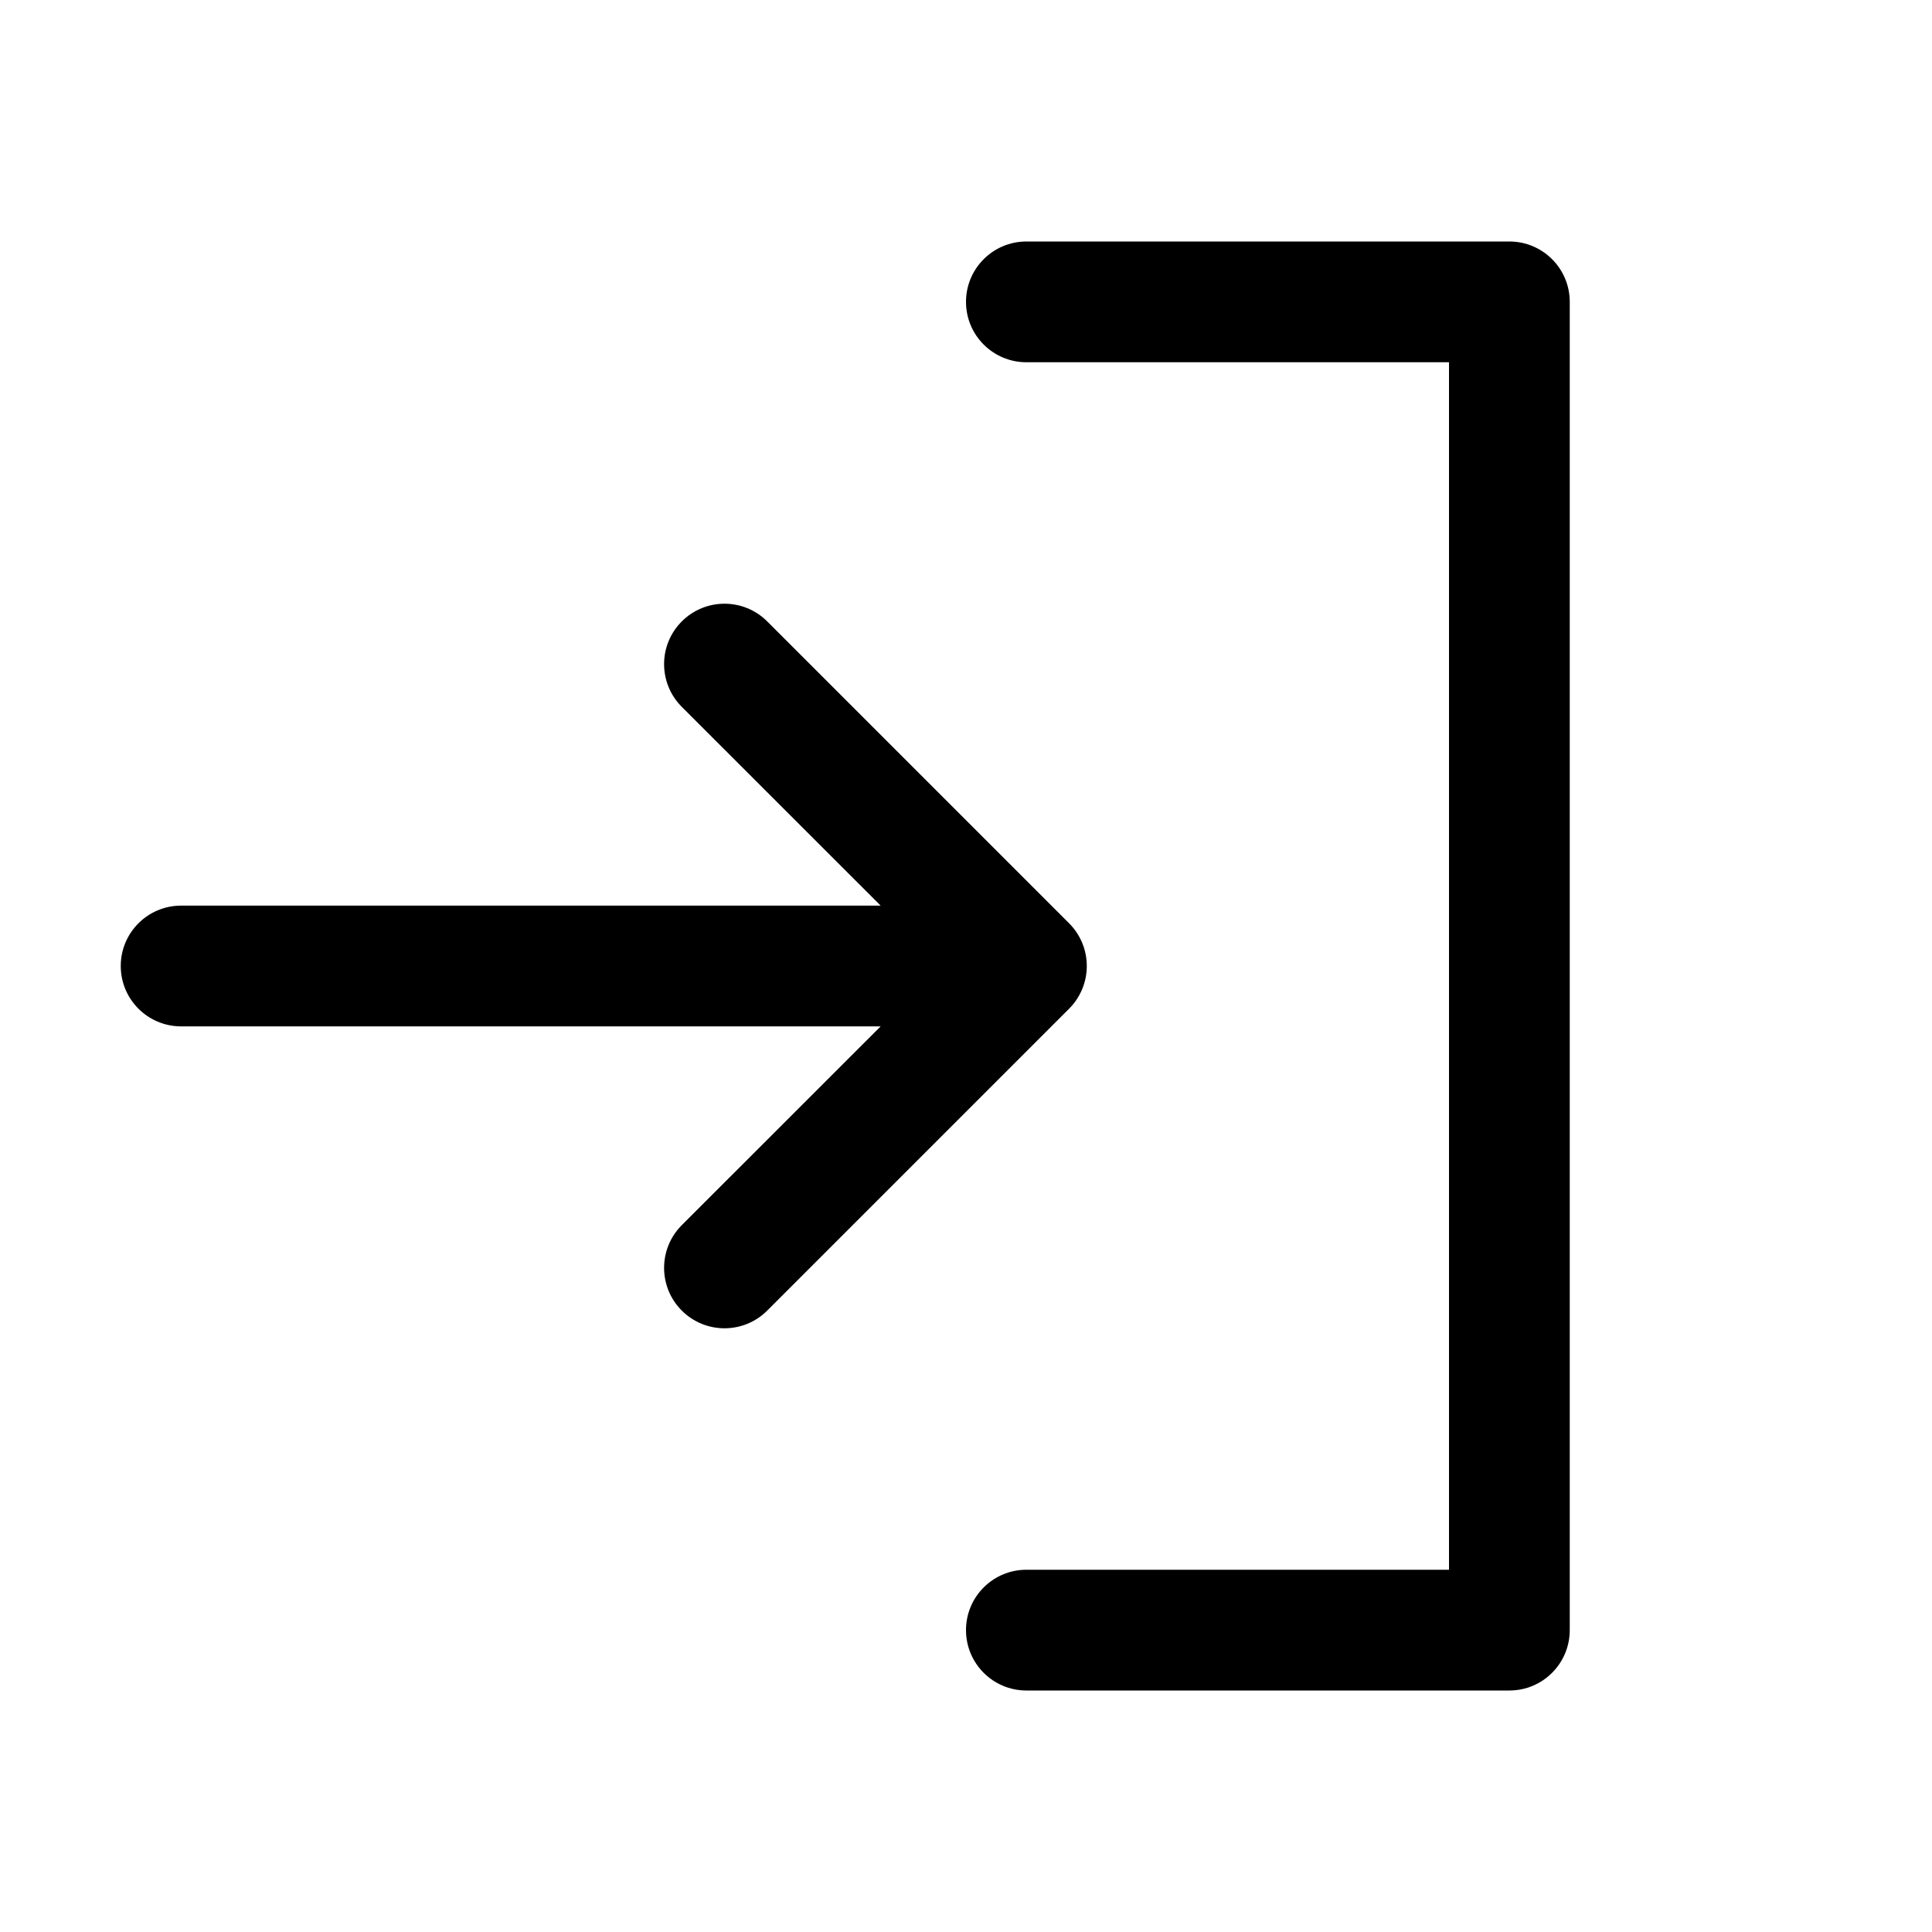
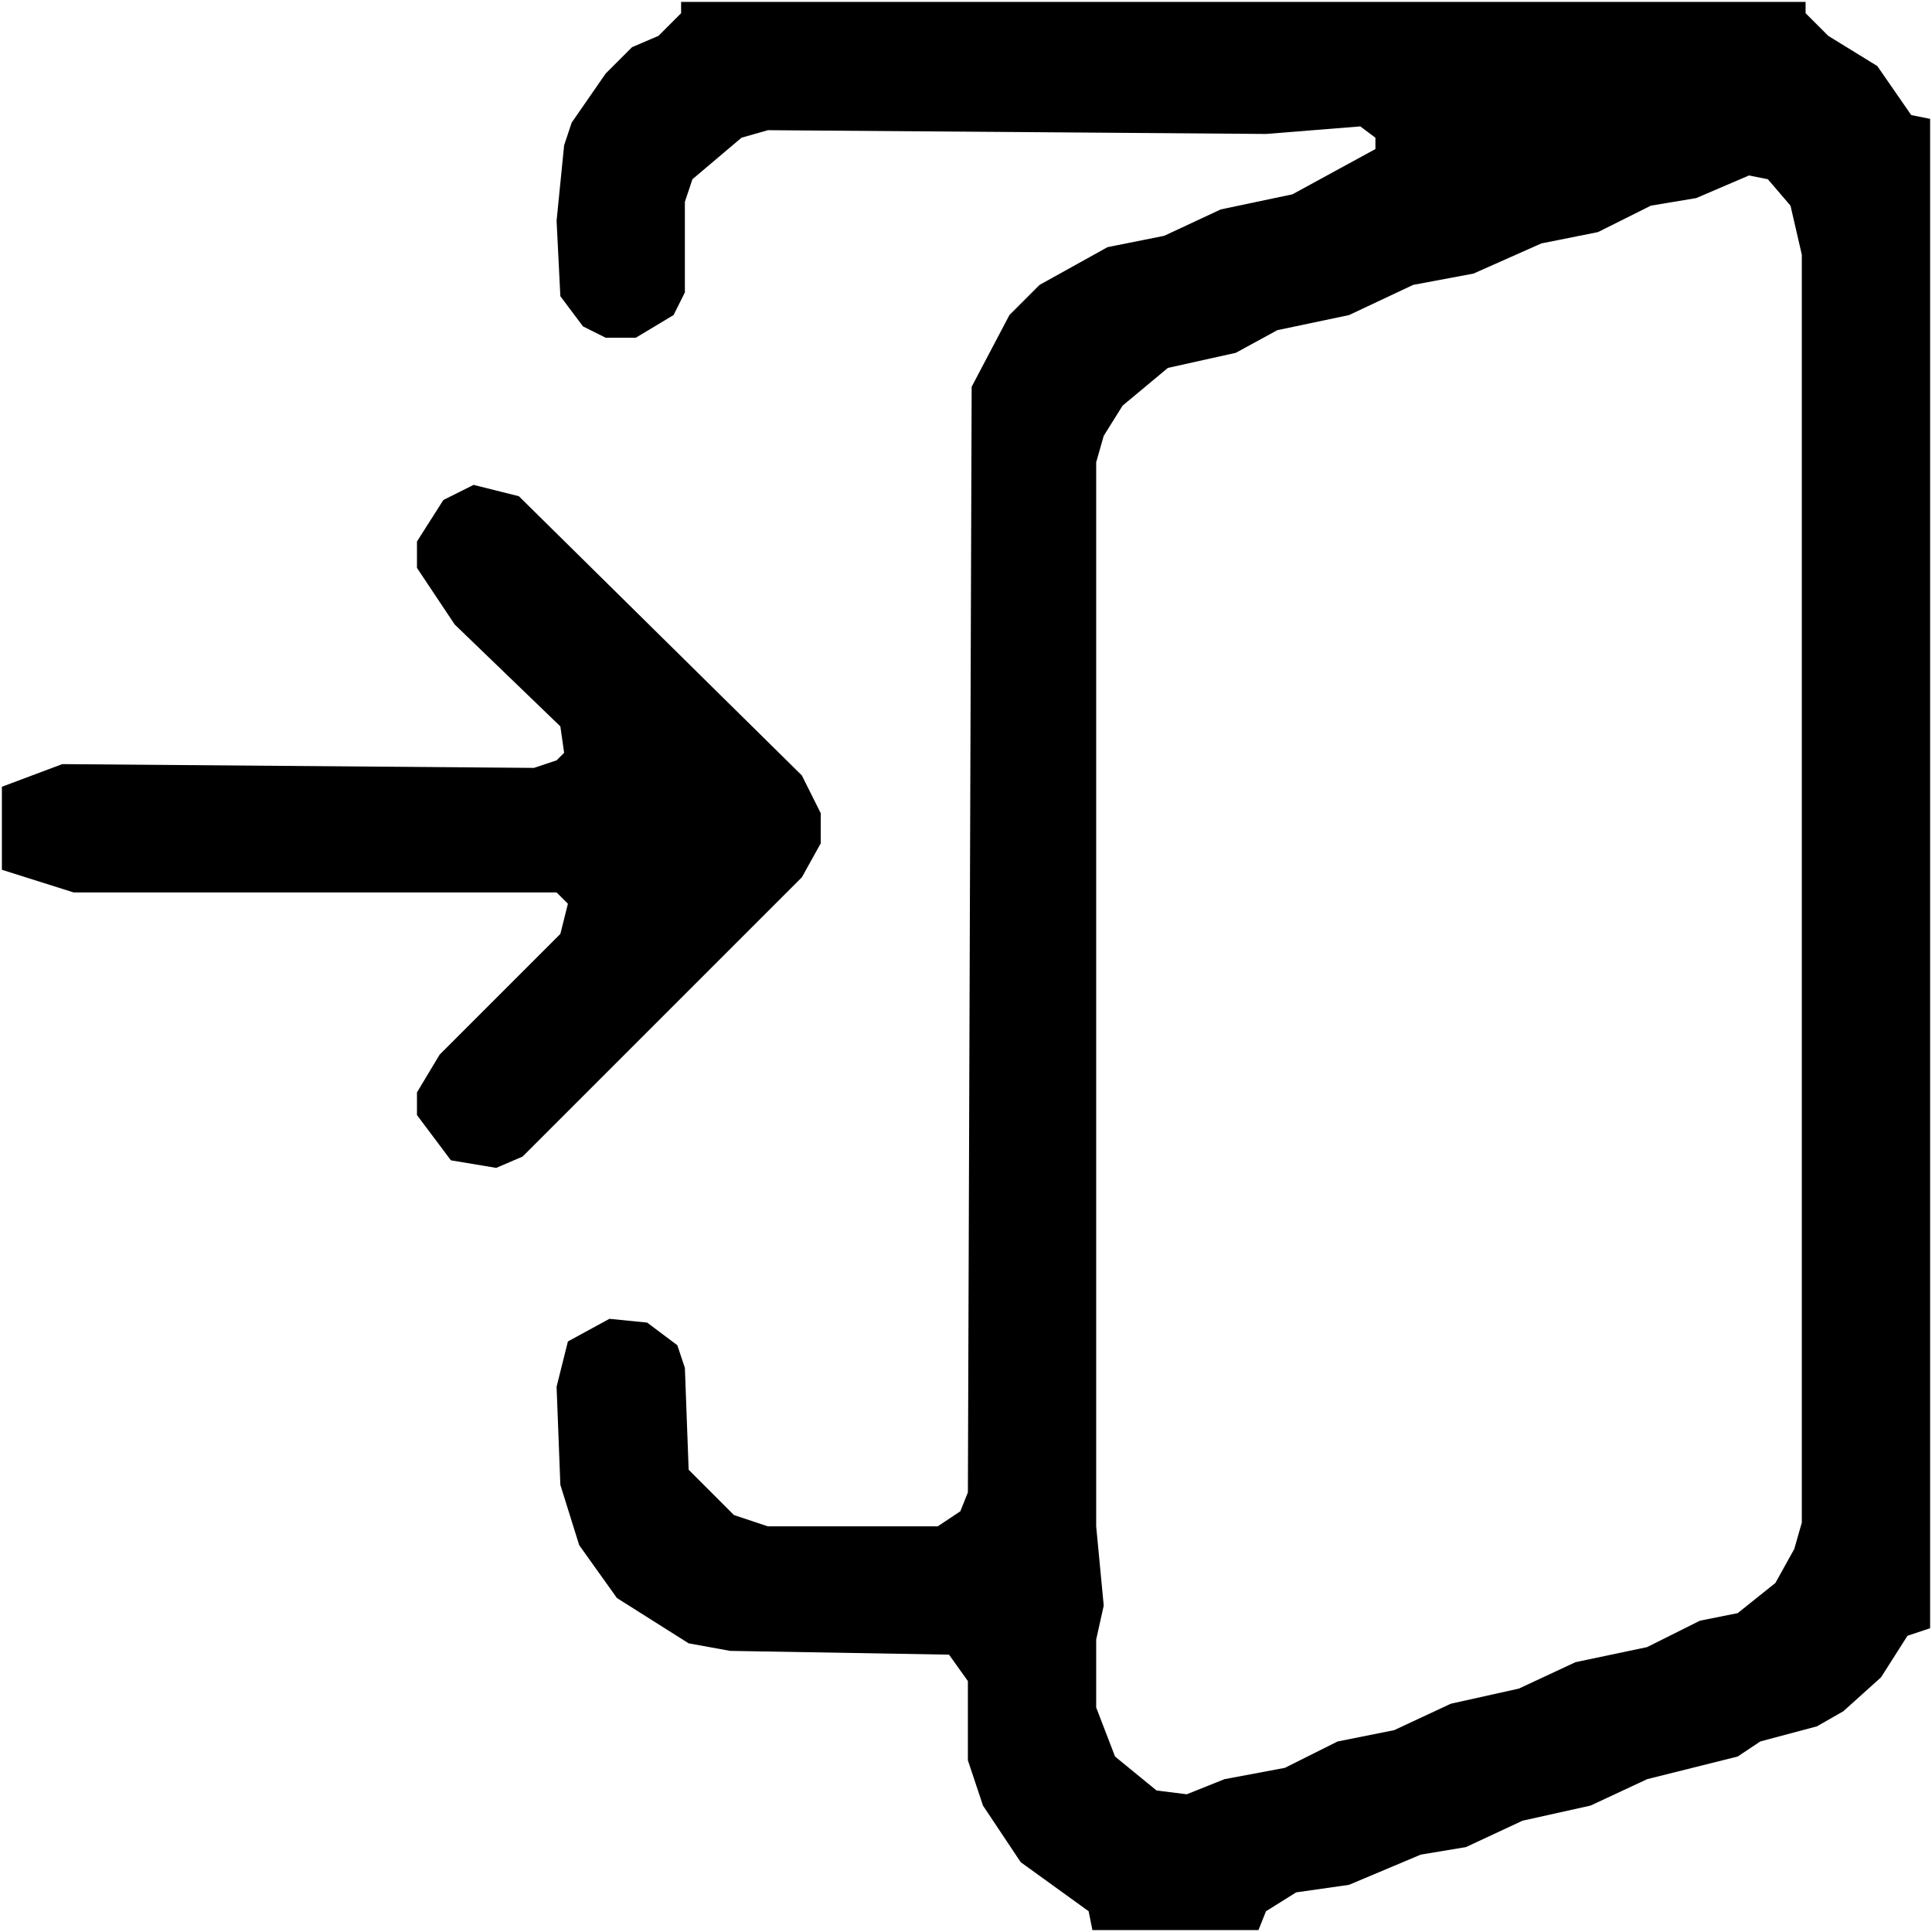
- <svg xmlns="http://www.w3.org/2000/svg" width="32" height="32" fill="#000000" viewBox="0 0 256 256">
-   <path d="M141.66,133.66l-40,40a8,8,0,0,1-11.32-11.32L116.69,136H24a8,8,0,0,1,0-16h92.69L90.34,93.66a8,8,0,0,1,11.32-11.32l40,40A8,8,0,0,1,141.66,133.66ZM200,32H136a8,8,0,0,0,0,16h56V208H136a8,8,0,0,0,0,16h64a8,8,0,0,0,8-8V40A8,8,0,0,0,200,32Z" />
+ <svg xmlns="http://www.w3.org/2000/svg" width="512" height="512" viewBox="0 0 512 512">
+   <path d="M 125.50,128.50 L 117.50,132.50 L 110.50,143.50 L 110.50,150.50 L 120.50,165.50 L 148.50,192.50 L 149.50,199.50 L 147.50,201.50 L 141.50,203.50 L 16.50,202.50 L 0.50,208.50 L 0.50,230.50 L 19.50,236.50 L 147.50,236.50 L 150.50,239.50 L 148.50,247.50 L 116.50,279.50 L 110.50,289.50 L 110.50,295.50 L 119.50,307.50 L 131.50,309.50 L 138.50,306.50 L 212.50,232.50 L 217.50,223.50 L 217.50,215.50 L 212.50,205.50 L 137.50,131.50 Z M 180.50,0.50 L 180.50,3.50 L 174.50,9.50 L 167.50,12.50 L 160.50,19.50 L 151.50,32.50 L 149.50,38.50 L 147.50,58.50 L 148.50,78.50 L 154.50,86.50 L 160.50,89.50 L 168.50,89.50 L 178.50,83.50 L 181.50,77.50 L 181.50,53.50 L 183.50,47.50 L 196.50,36.50 L 203.50,34.50 L 335.50,35.50 L 360.50,33.50 L 364.50,36.50 L 364.50,39.50 L 342.50,51.50 L 323.50,55.50 L 308.50,62.50 L 293.50,65.50 L 275.50,75.50 L 267.50,83.50 L 257.50,102.50 L 256.50,395.50 L 254.50,400.50 L 248.50,404.50 L 203.50,404.50 L 194.50,401.50 L 182.50,389.50 L 181.50,362.50 L 179.50,356.50 L 171.50,350.50 L 161.50,349.50 L 150.50,355.50 L 147.50,367.50 L 148.50,393.50 L 153.50,409.50 L 163.50,423.50 L 182.50,435.50 L 193.50,437.50 L 251.50,438.50 L 256.50,445.50 L 256.50,466.50 L 260.50,478.50 L 270.50,493.50 L 288.50,506.50 L 289.50,511.50 L 333.50,511.50 L 335.50,506.50 L 343.50,501.50 L 357.50,499.50 L 376.50,491.50 L 388.50,489.50 L 403.50,482.50 L 421.50,478.50 L 436.50,471.50 L 460.50,465.50 L 466.50,461.50 L 481.50,457.50 L 488.50,453.50 L 498.50,444.50 L 505.50,433.50 L 511.50,431.50 L 511.50,31.50 L 506.50,30.50 L 497.50,17.50 L 484.50,9.50 L 478.50,3.50 L 478.50,0.50 Z M 468.50,47.50 L 474.50,54.50 L 477.50,67.50 L 477.50,403.50 L 475.50,410.50 L 470.50,419.50 L 460.50,427.50 L 450.50,429.50 L 436.50,436.50 L 417.50,440.50 L 402.50,447.50 L 384.50,451.50 L 369.50,458.50 L 354.50,461.50 L 340.50,468.50 L 324.50,471.50 L 314.50,475.50 L 306.50,474.50 L 295.50,465.50 L 290.50,452.50 L 290.50,434.50 L 292.50,425.50 L 290.50,404.50 L 290.50,122.50 L 292.50,115.50 L 297.50,107.50 L 309.50,97.50 L 327.50,93.50 L 338.50,87.50 L 357.50,83.50 L 374.50,75.50 L 390.50,72.50 L 408.50,64.50 L 423.50,61.50 L 437.50,54.50 L 449.50,52.50 L 463.50,46.50 Z" fill="currentColor" fill-rule="evenodd" clip-rule="evenodd" />
</svg>
